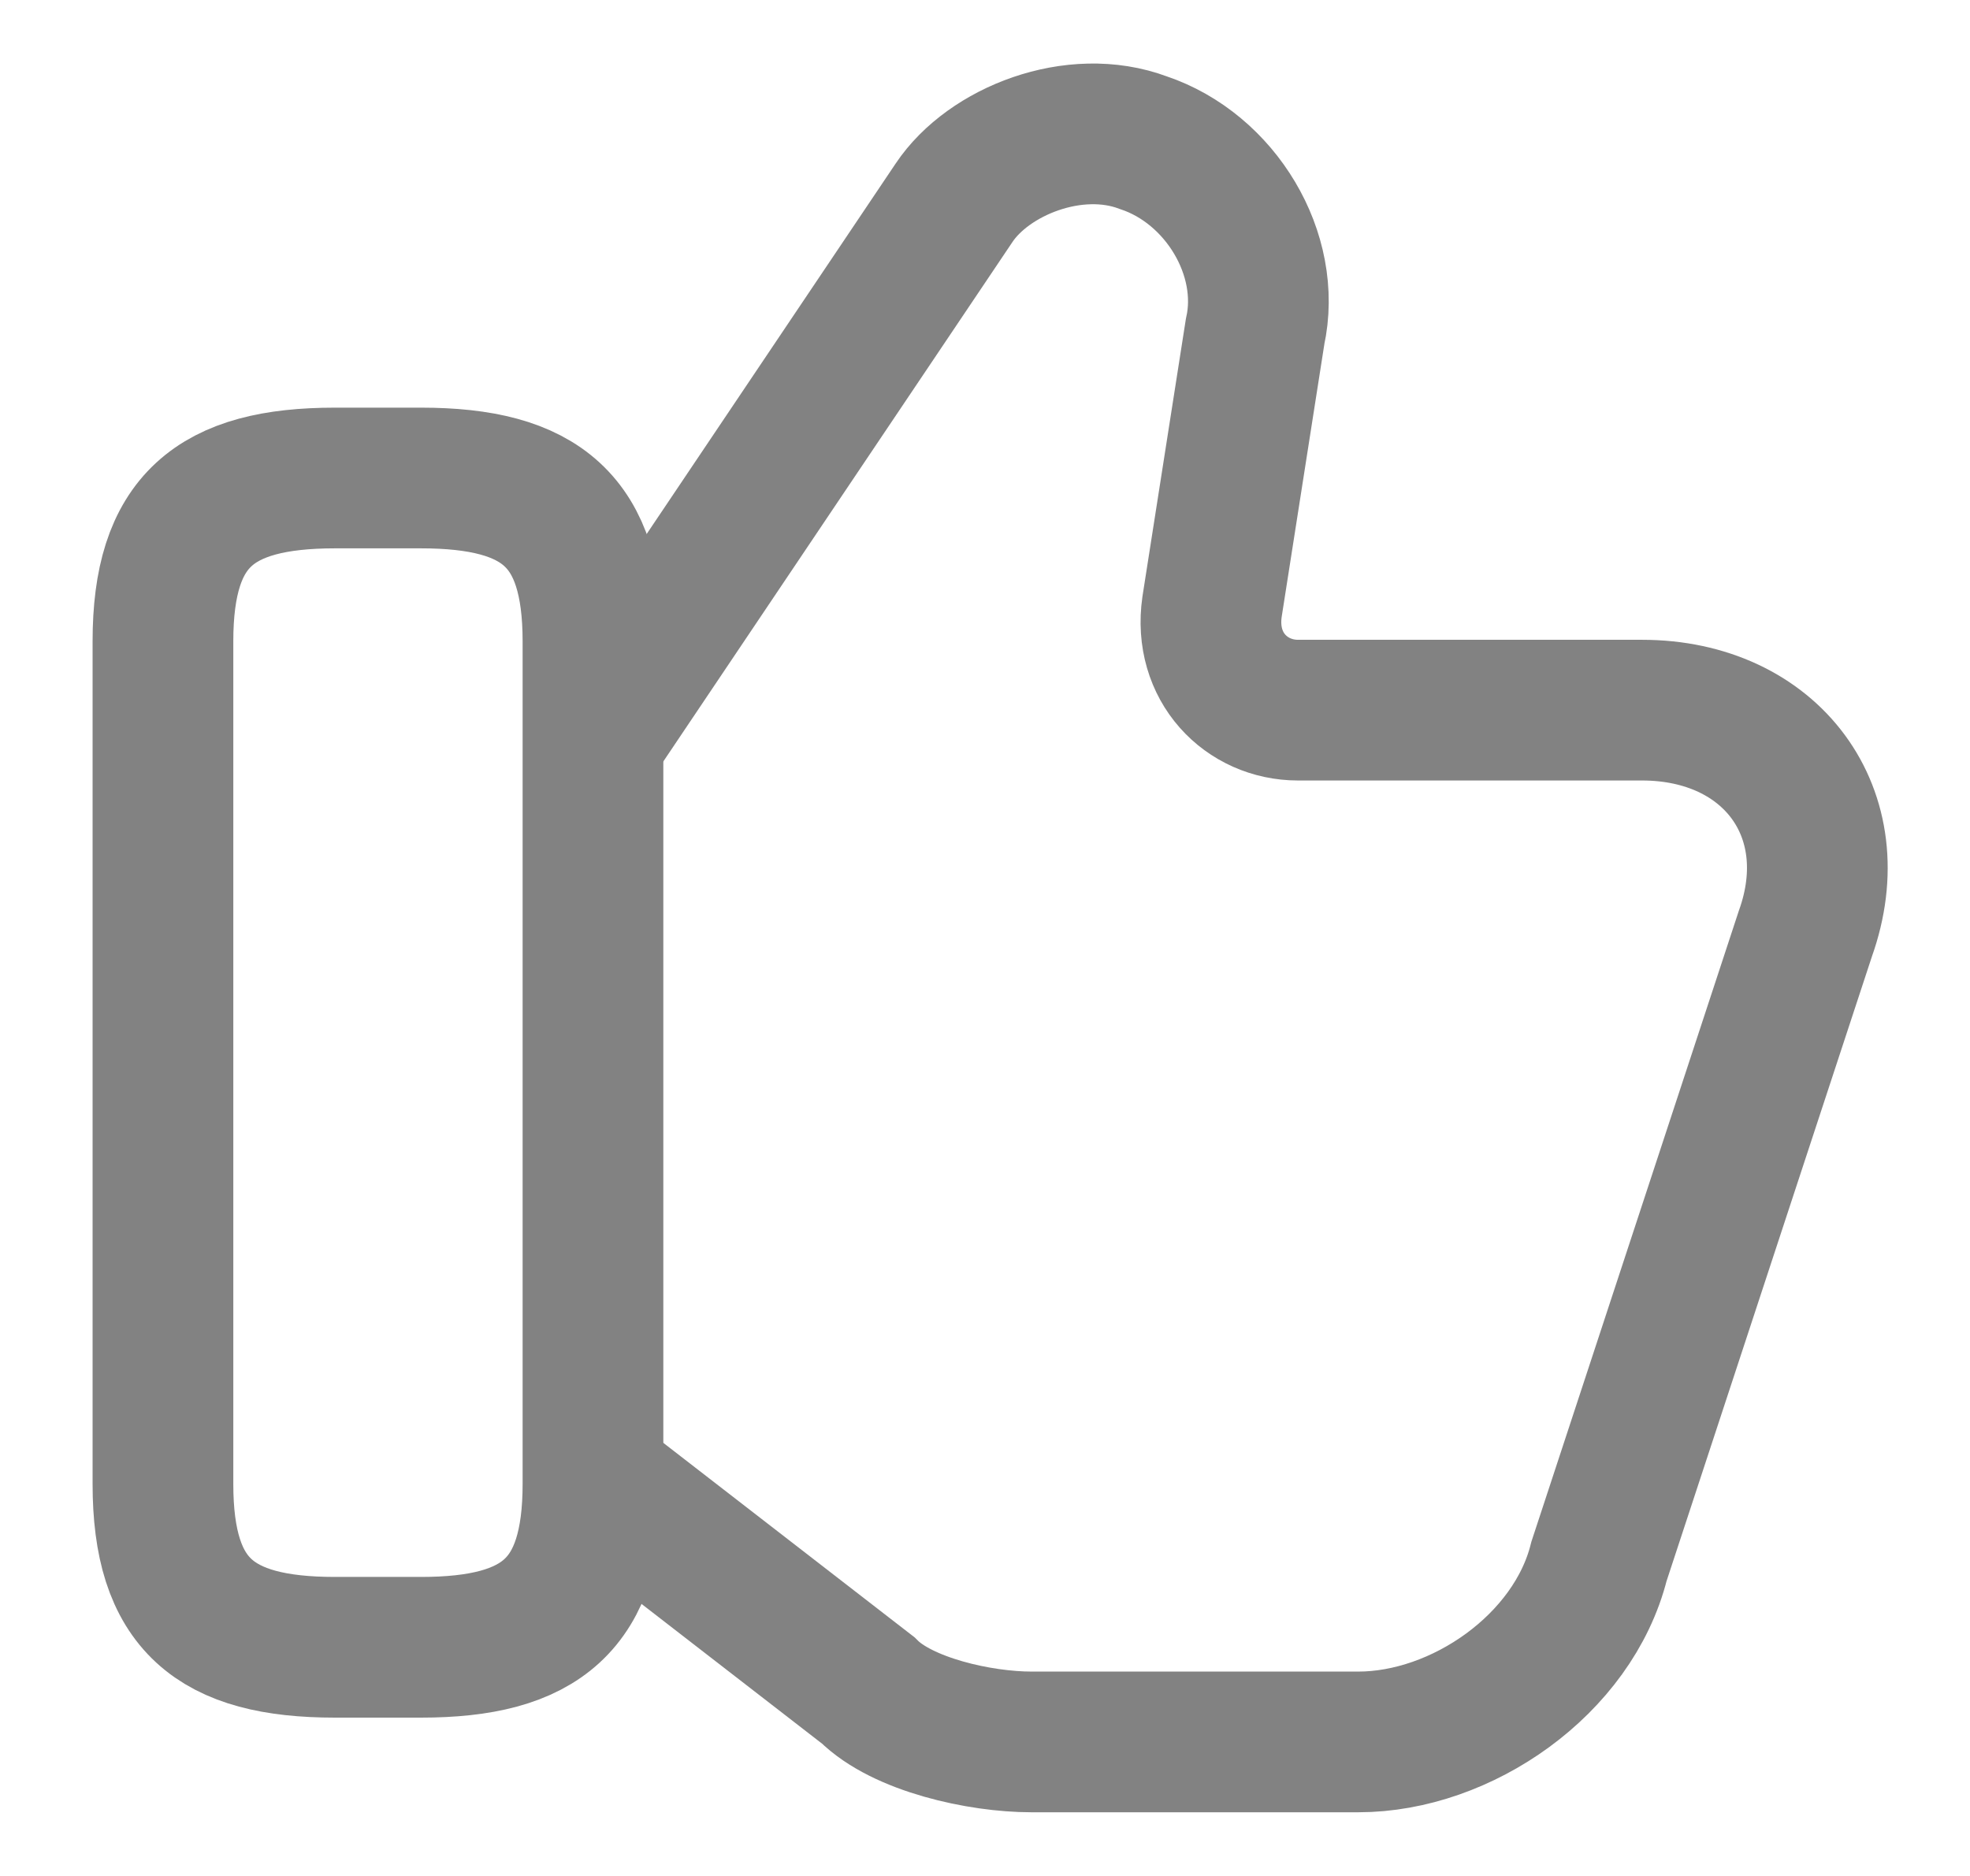
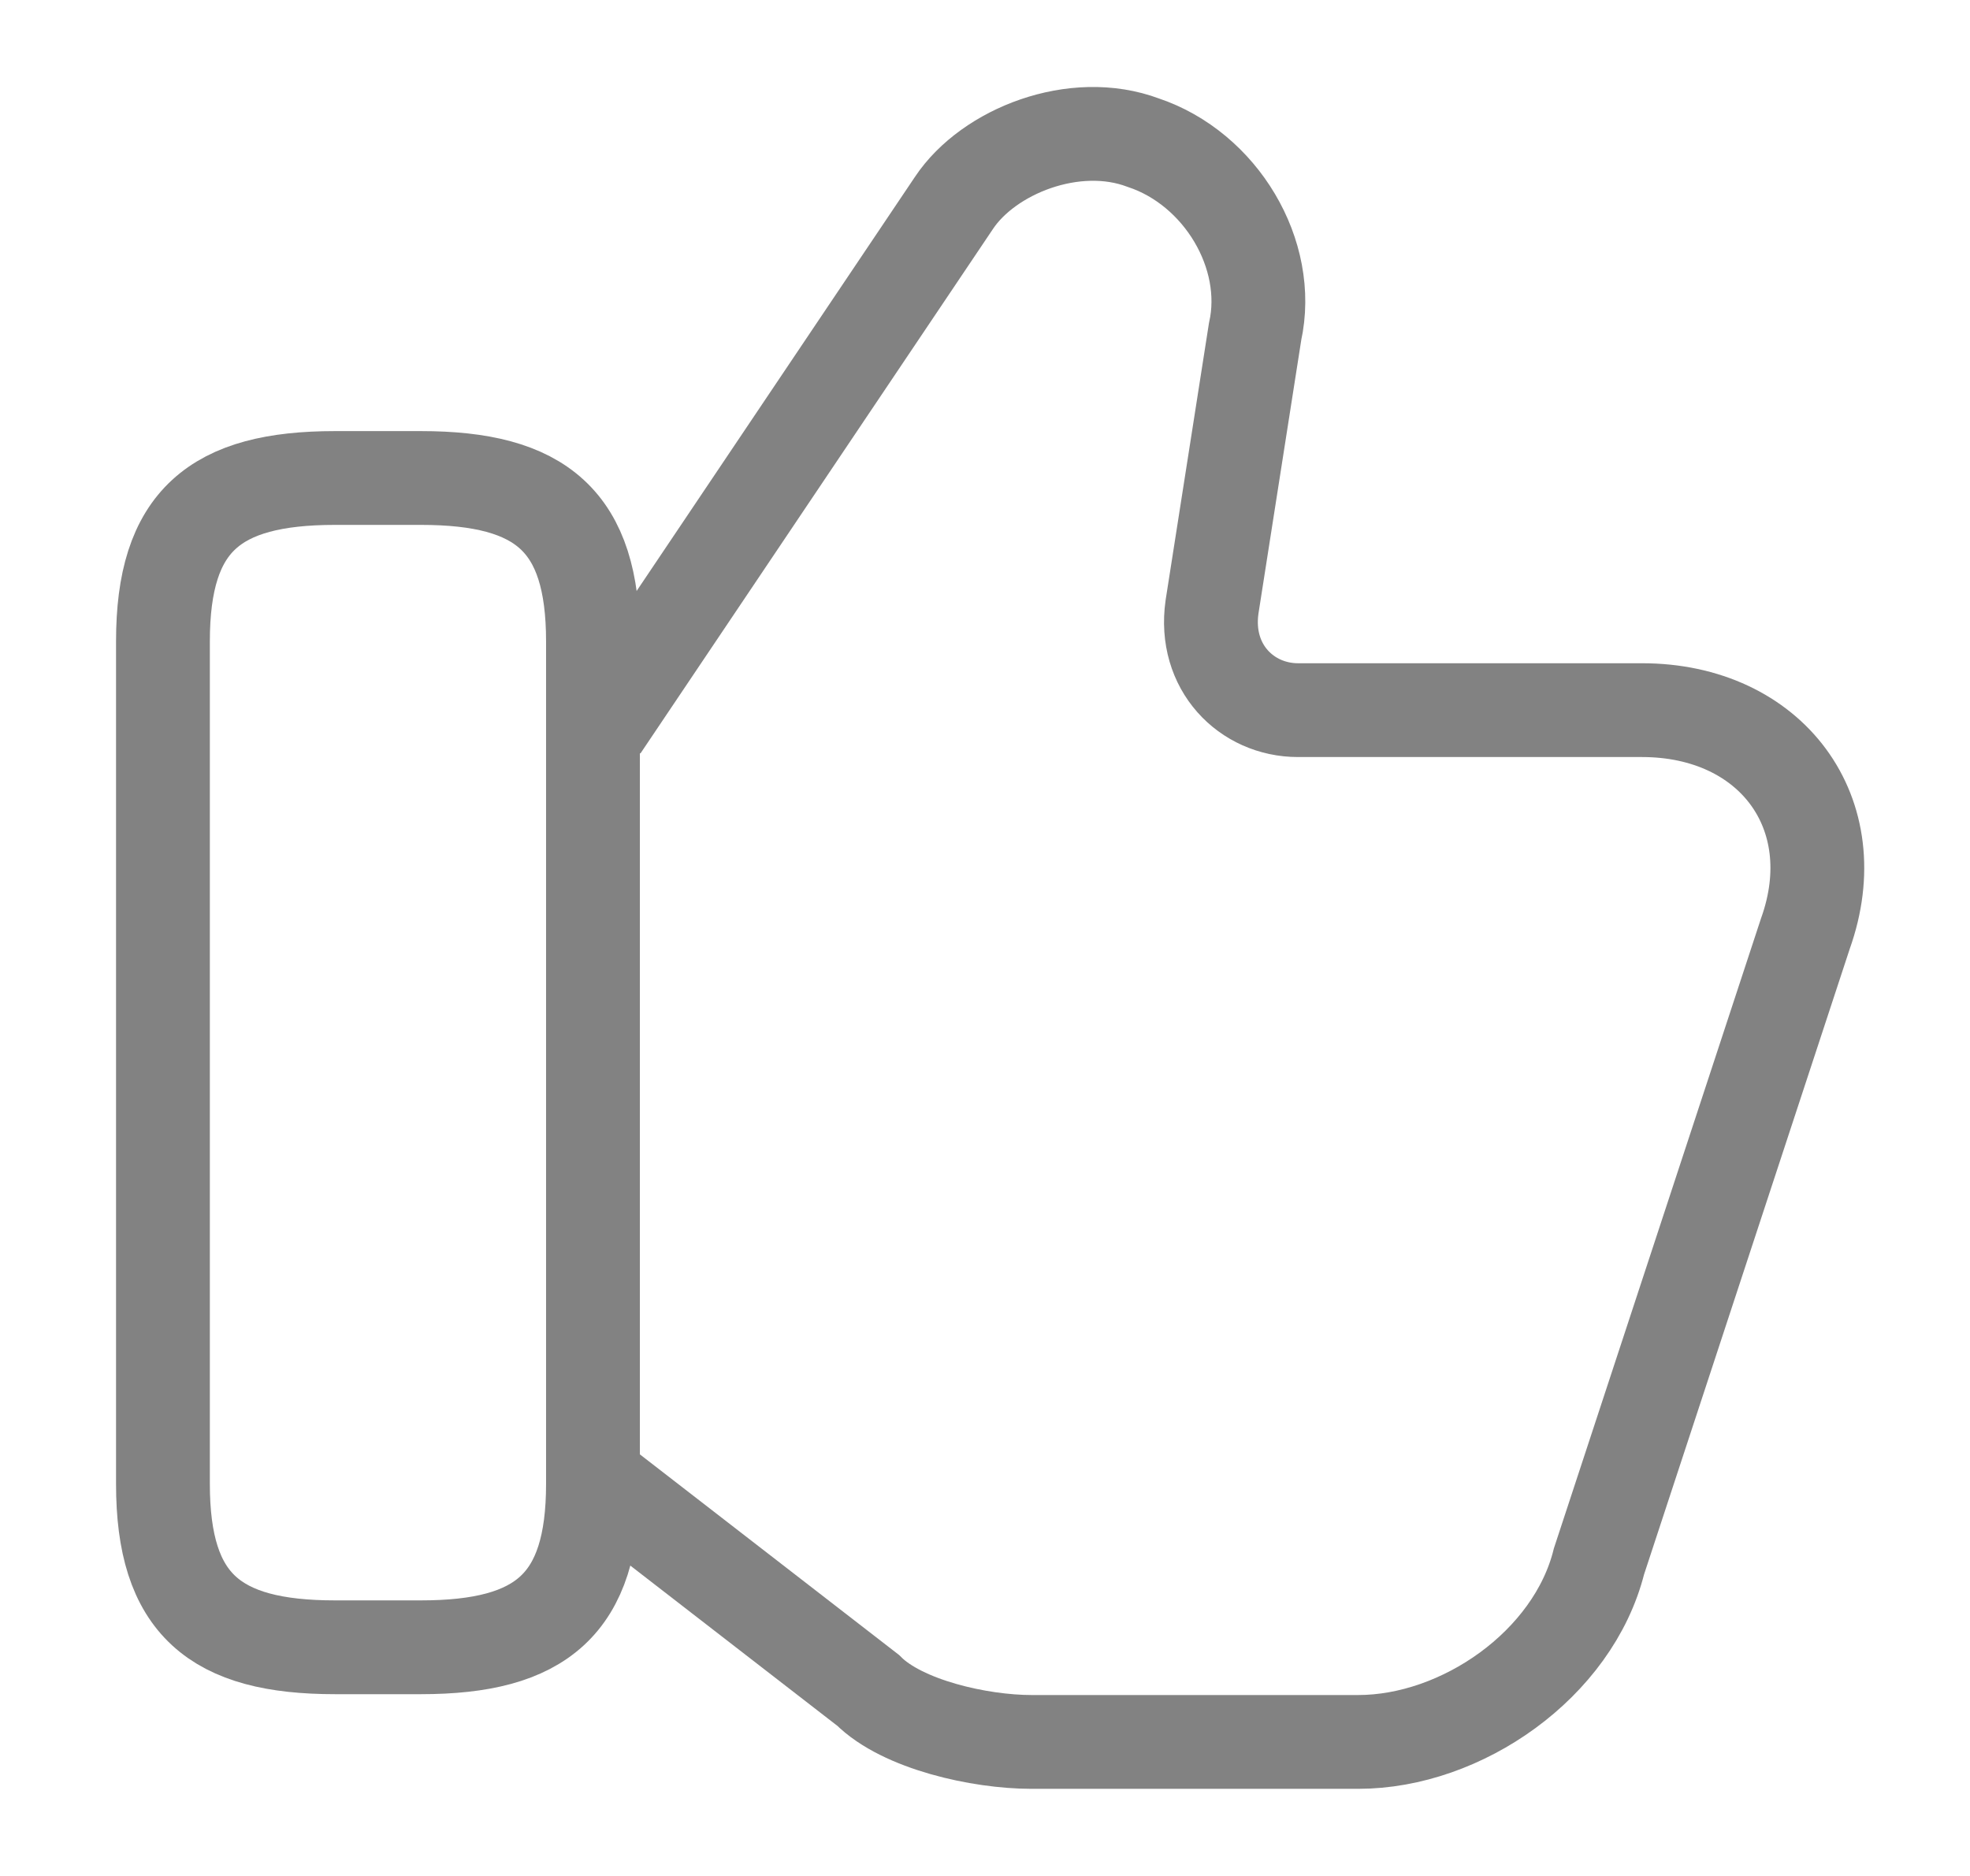
<svg xmlns="http://www.w3.org/2000/svg" width="21" height="20" viewBox="0 0 21 20" fill="none">
-   <path d="M6.412 15.821L9.254 18.021C9.62 18.387 10.445 18.571 10.995 18.571H14.479C15.579 18.571 16.77 17.746 17.045 16.646L19.245 9.954C19.704 8.671 18.879 7.571 17.504 7.571H13.837C13.287 7.571 12.829 7.112 12.92 6.471L13.379 3.537C13.562 2.712 13.012 1.796 12.187 1.521C11.454 1.246 10.537 1.612 10.17 2.162L6.412 7.754" stroke="#828282" stroke-width="1.5" stroke-miterlimit="10" />
-   <path d="M1.737 15.821V6.837C1.737 5.554 2.287 5.096 3.571 5.096H4.487C5.771 5.096 6.321 5.554 6.321 6.837V15.821C6.321 17.104 5.771 17.562 4.487 17.562H3.571C2.287 17.562 1.737 17.104 1.737 15.821Z" stroke="#828282" stroke-width="1.5" stroke-linecap="round" strokeLinejoin="round" />
+   <path d="M6.412 15.821L9.254 18.021C9.62 18.387 10.445 18.571 10.995 18.571H14.479C15.579 18.571 16.77 17.746 17.045 16.646L19.245 9.954C19.704 8.671 18.879 7.571 17.504 7.571H13.837C13.287 7.571 12.829 7.112 12.92 6.471L13.379 3.537C13.562 2.712 13.012 1.796 12.187 1.521C11.454 1.246 10.537 1.612 10.17 2.162L6.412 7.754" stroke="#828282" strokeWidth="1.5" strokeMiterlimit="10" />
+   <path d="M1.737 15.821V6.837C1.737 5.554 2.287 5.096 3.571 5.096H4.487C5.771 5.096 6.321 5.554 6.321 6.837V15.821C6.321 17.104 5.771 17.562 4.487 17.562H3.571C2.287 17.562 1.737 17.104 1.737 15.821Z" stroke="#828282" strokeWidth="1.5" strokeLinecap="round" strokeLinejoin="round" />
</svg>
